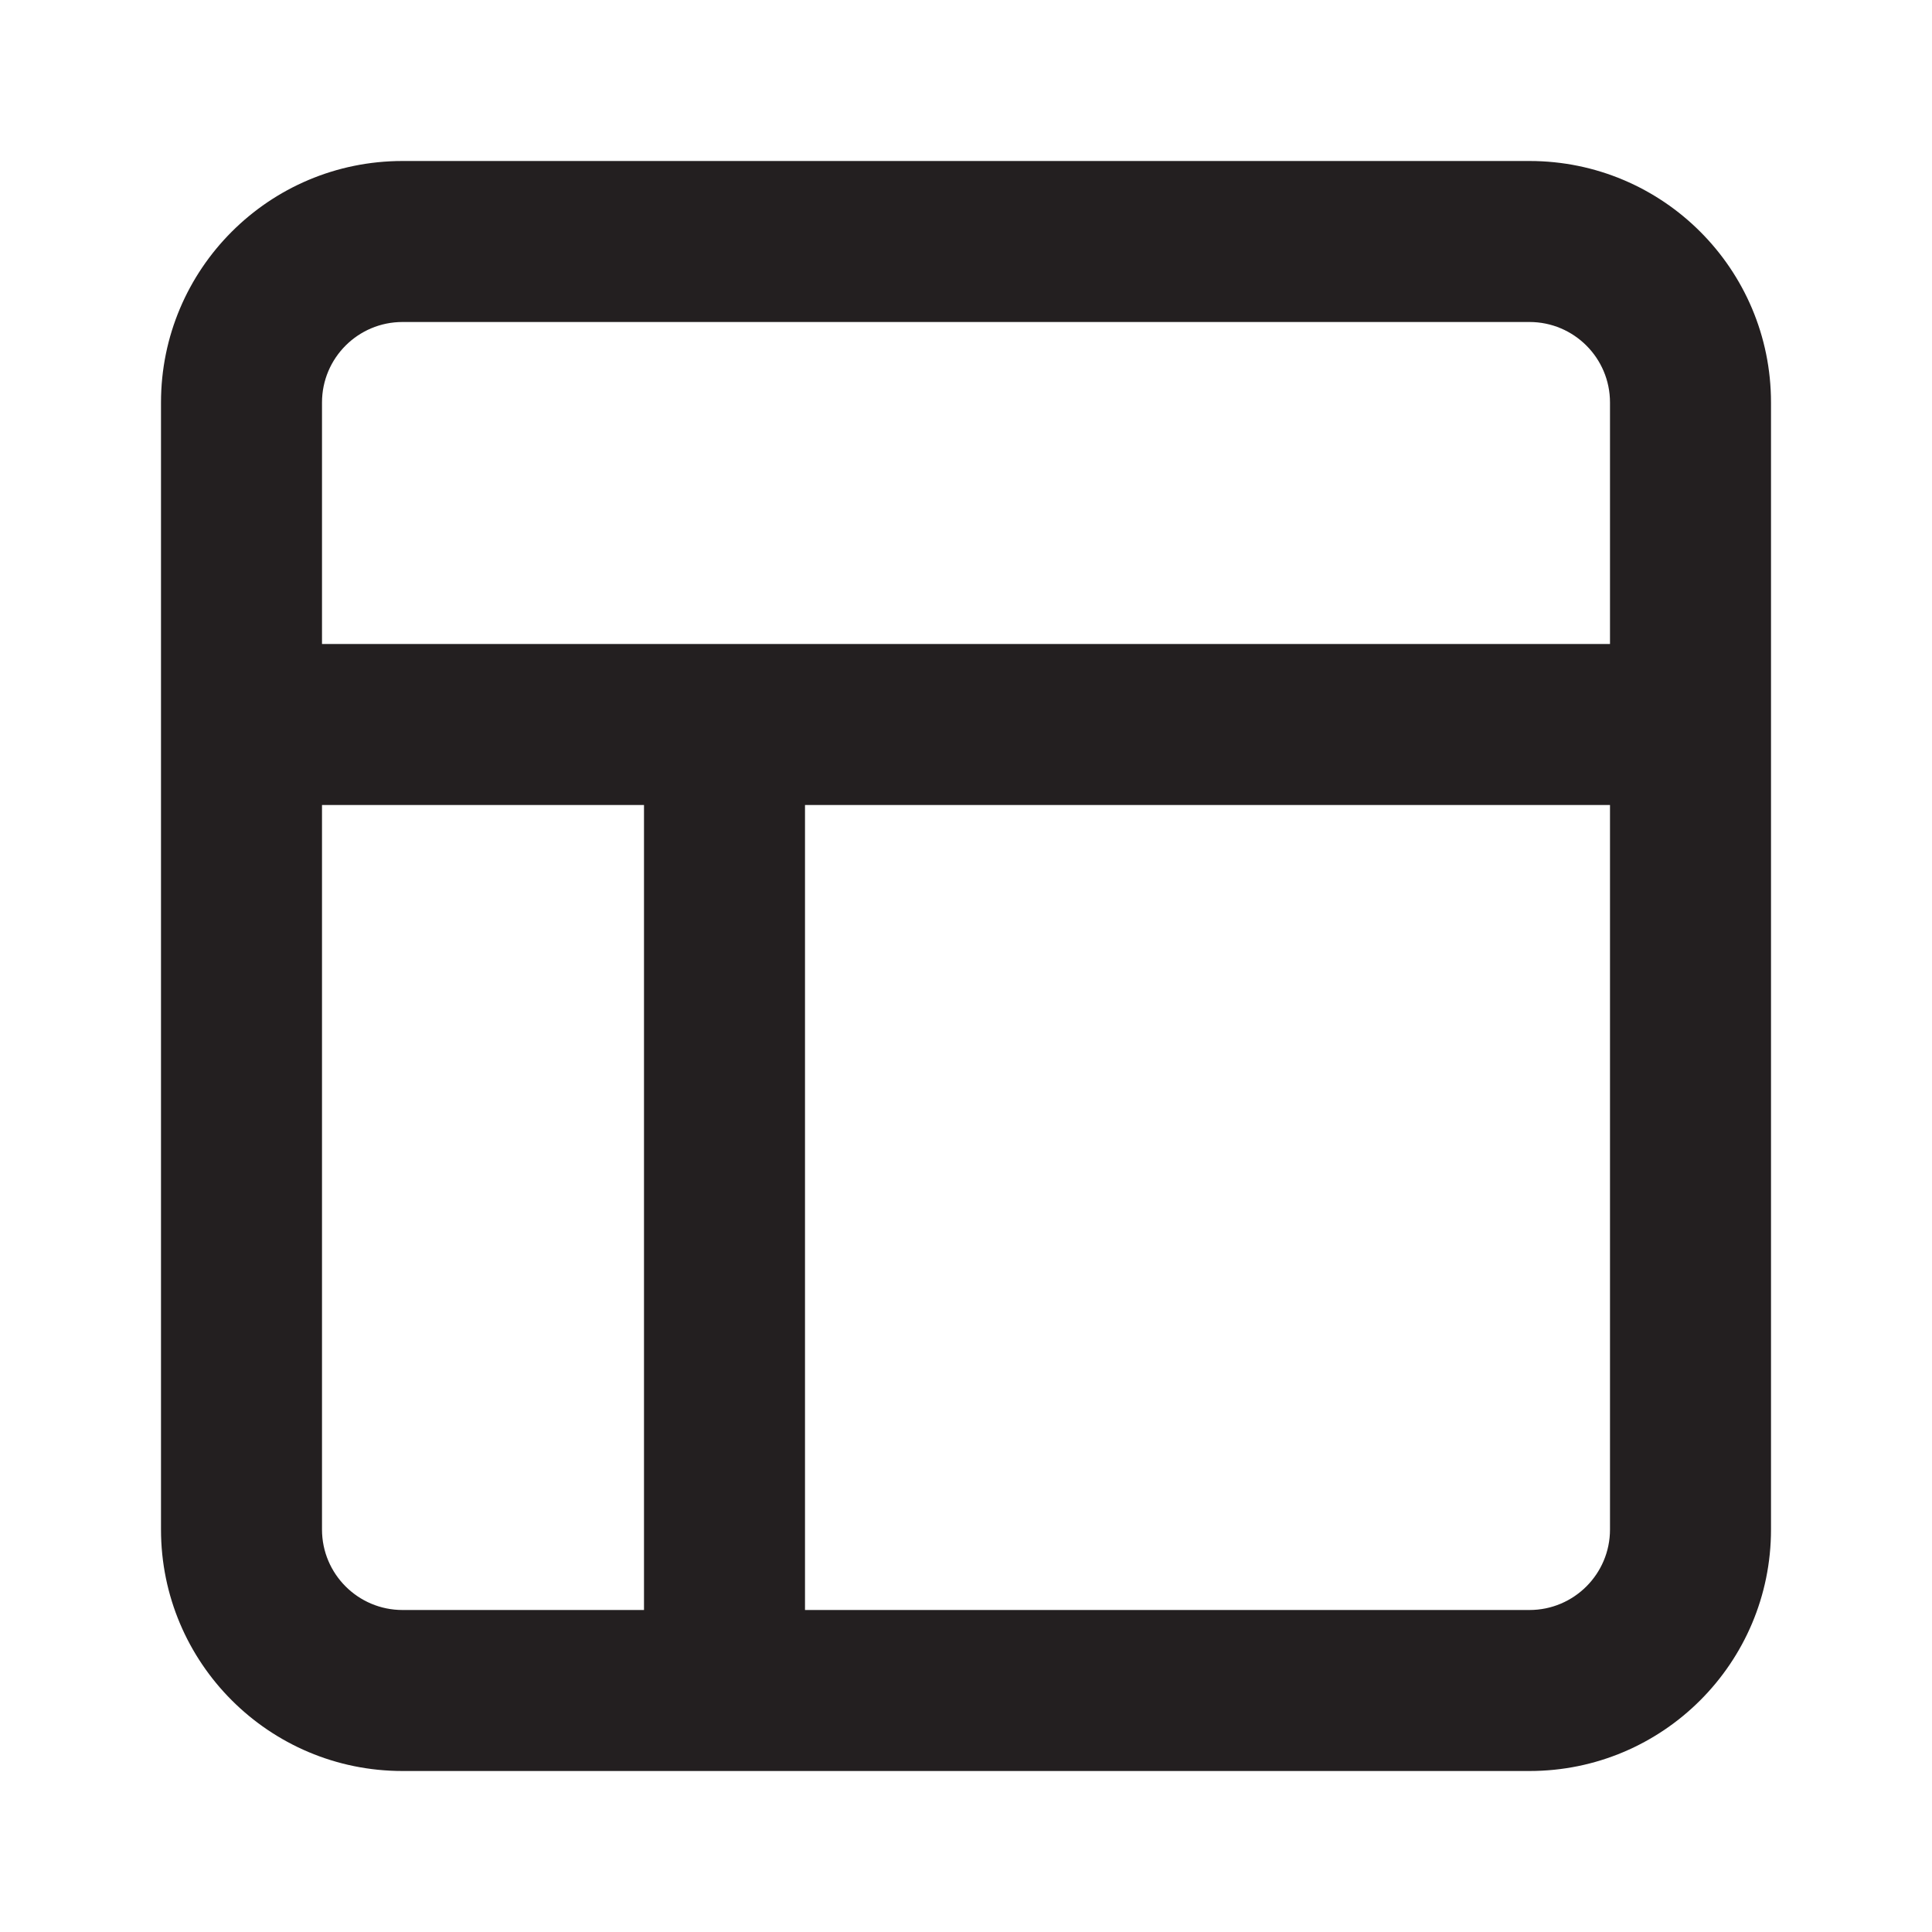
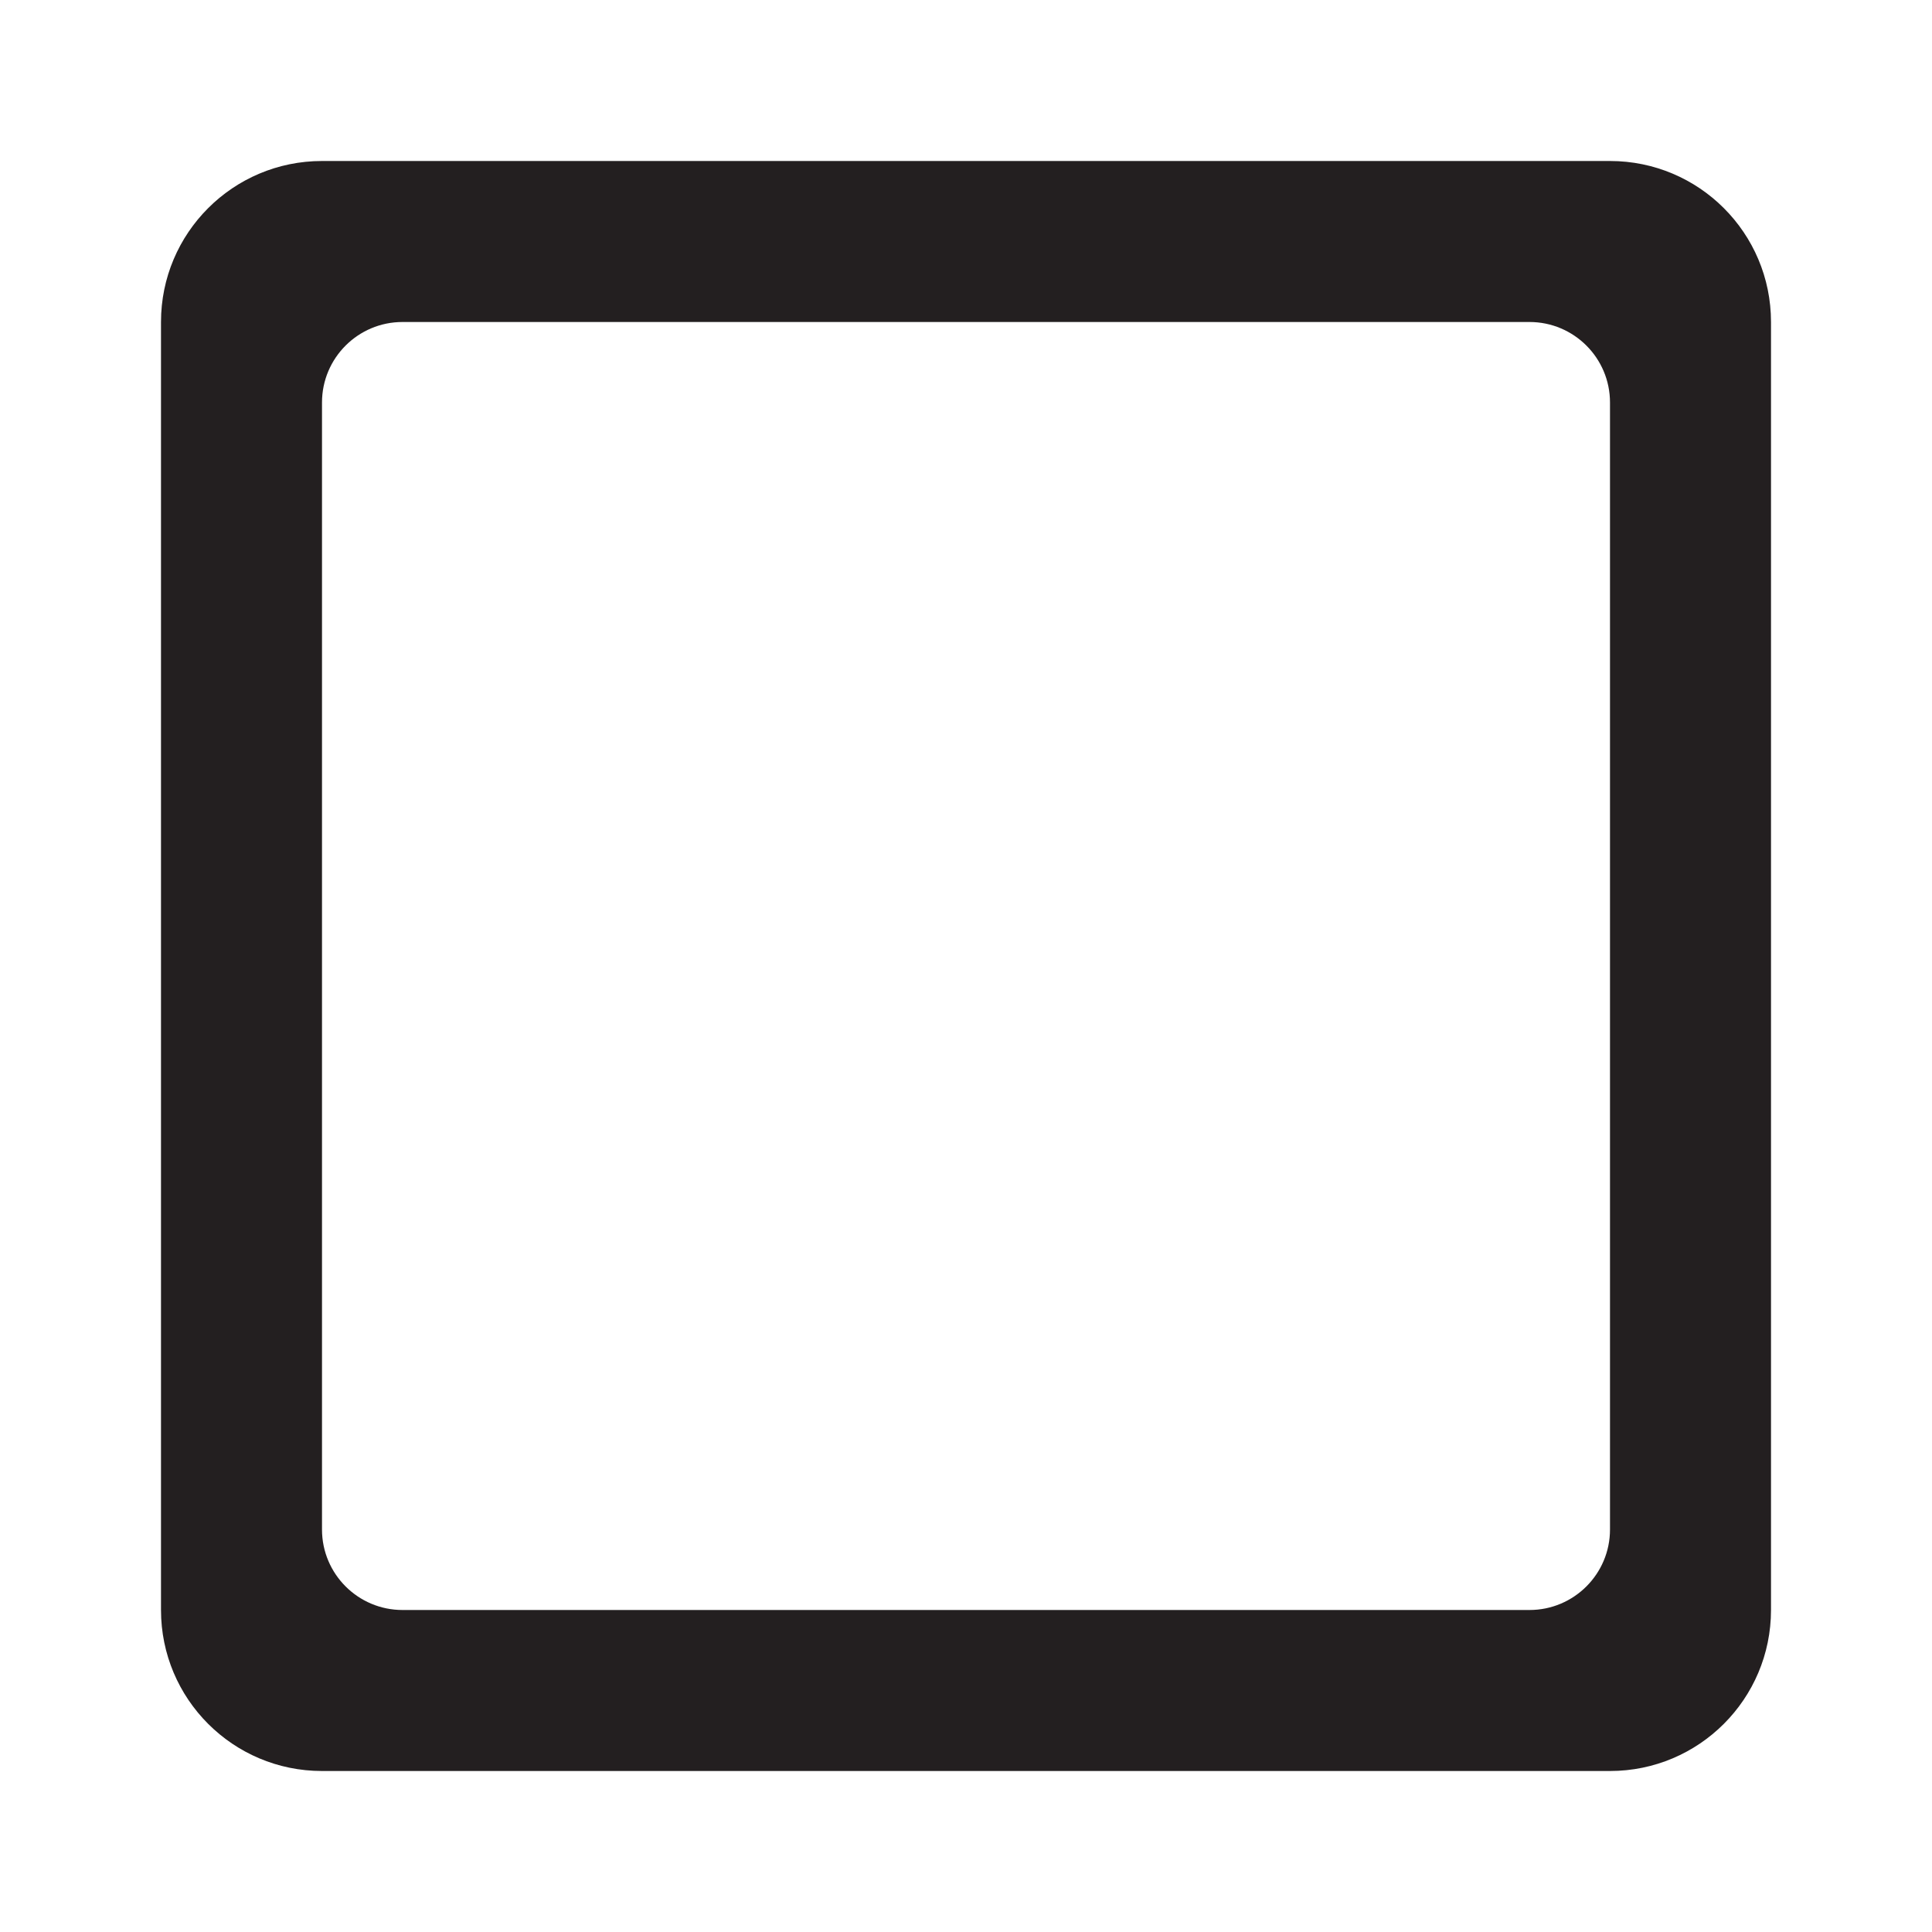
<svg xmlns="http://www.w3.org/2000/svg" width="24" height="24" viewBox="0 0 24 24" fill="none">
-   <path fill-rule="evenodd" clip-rule="evenodd" d="M5 4C4.448 4 4 4.448 4 5V8H9H20V5C20 4.448 19.552 4 19 4H5ZM8 10H4V19C4 19.552 4.448 20 5 20H8V10ZM10 20V10H20V19C20 19.552 19.552 20 19 20H10ZM9 22H5C3.343 22 2 20.657 2 19V9V5C2 3.343 3.343 2 5 2H19C20.657 2 22 3.343 22 5V9V19C22 20.657 20.657 22 19 22H9Z" fill="#231F20" />
+   <path fill-rule="evenodd" clip-rule="evenodd" d="M4 2C2.895 2 2 2.895 2 4V20C2 21.105 2.895 22 4 22H20C21.105 22 22 21.105 22 20V4C22 2.895 21.105 2 20 2H4ZM5 4C4.448 4 4 4.448 4 5V19C4 19.552 4.448 20 5 20H19C19.552 20 20 19.552 20 19V5C20 4.448 19.552 4 19 4H5Z" fill="#231F20" />
</svg>
